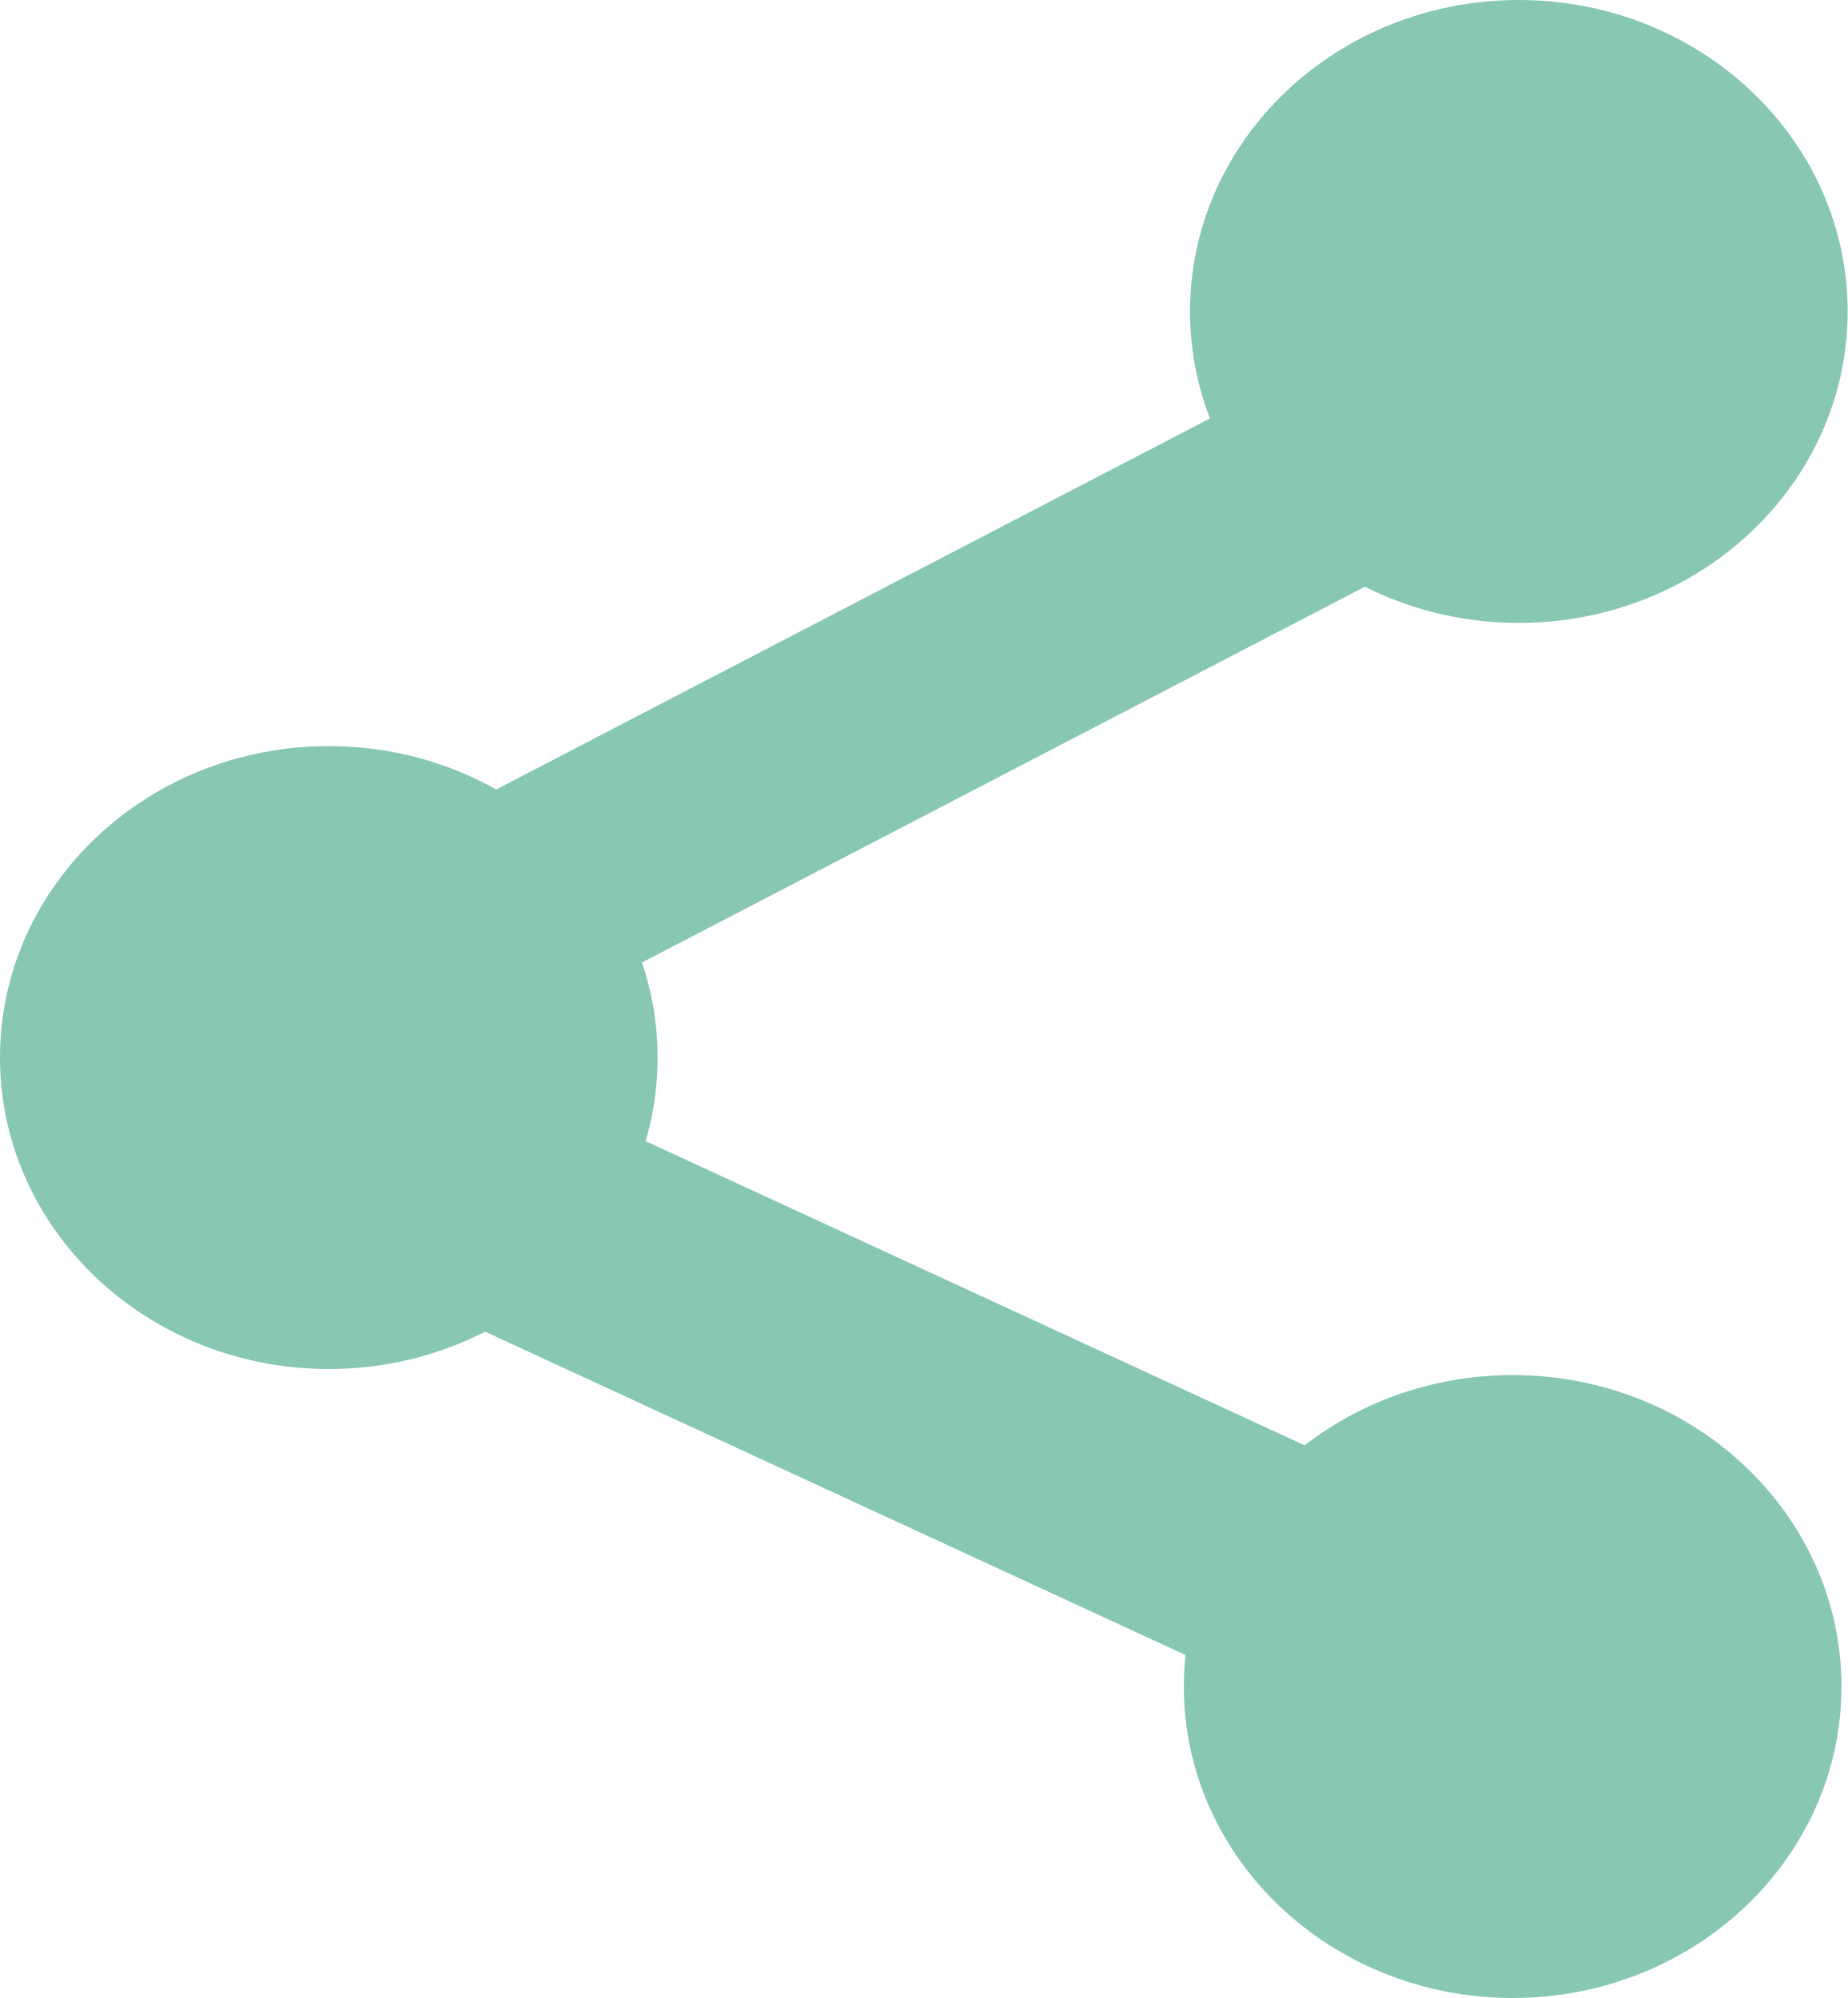
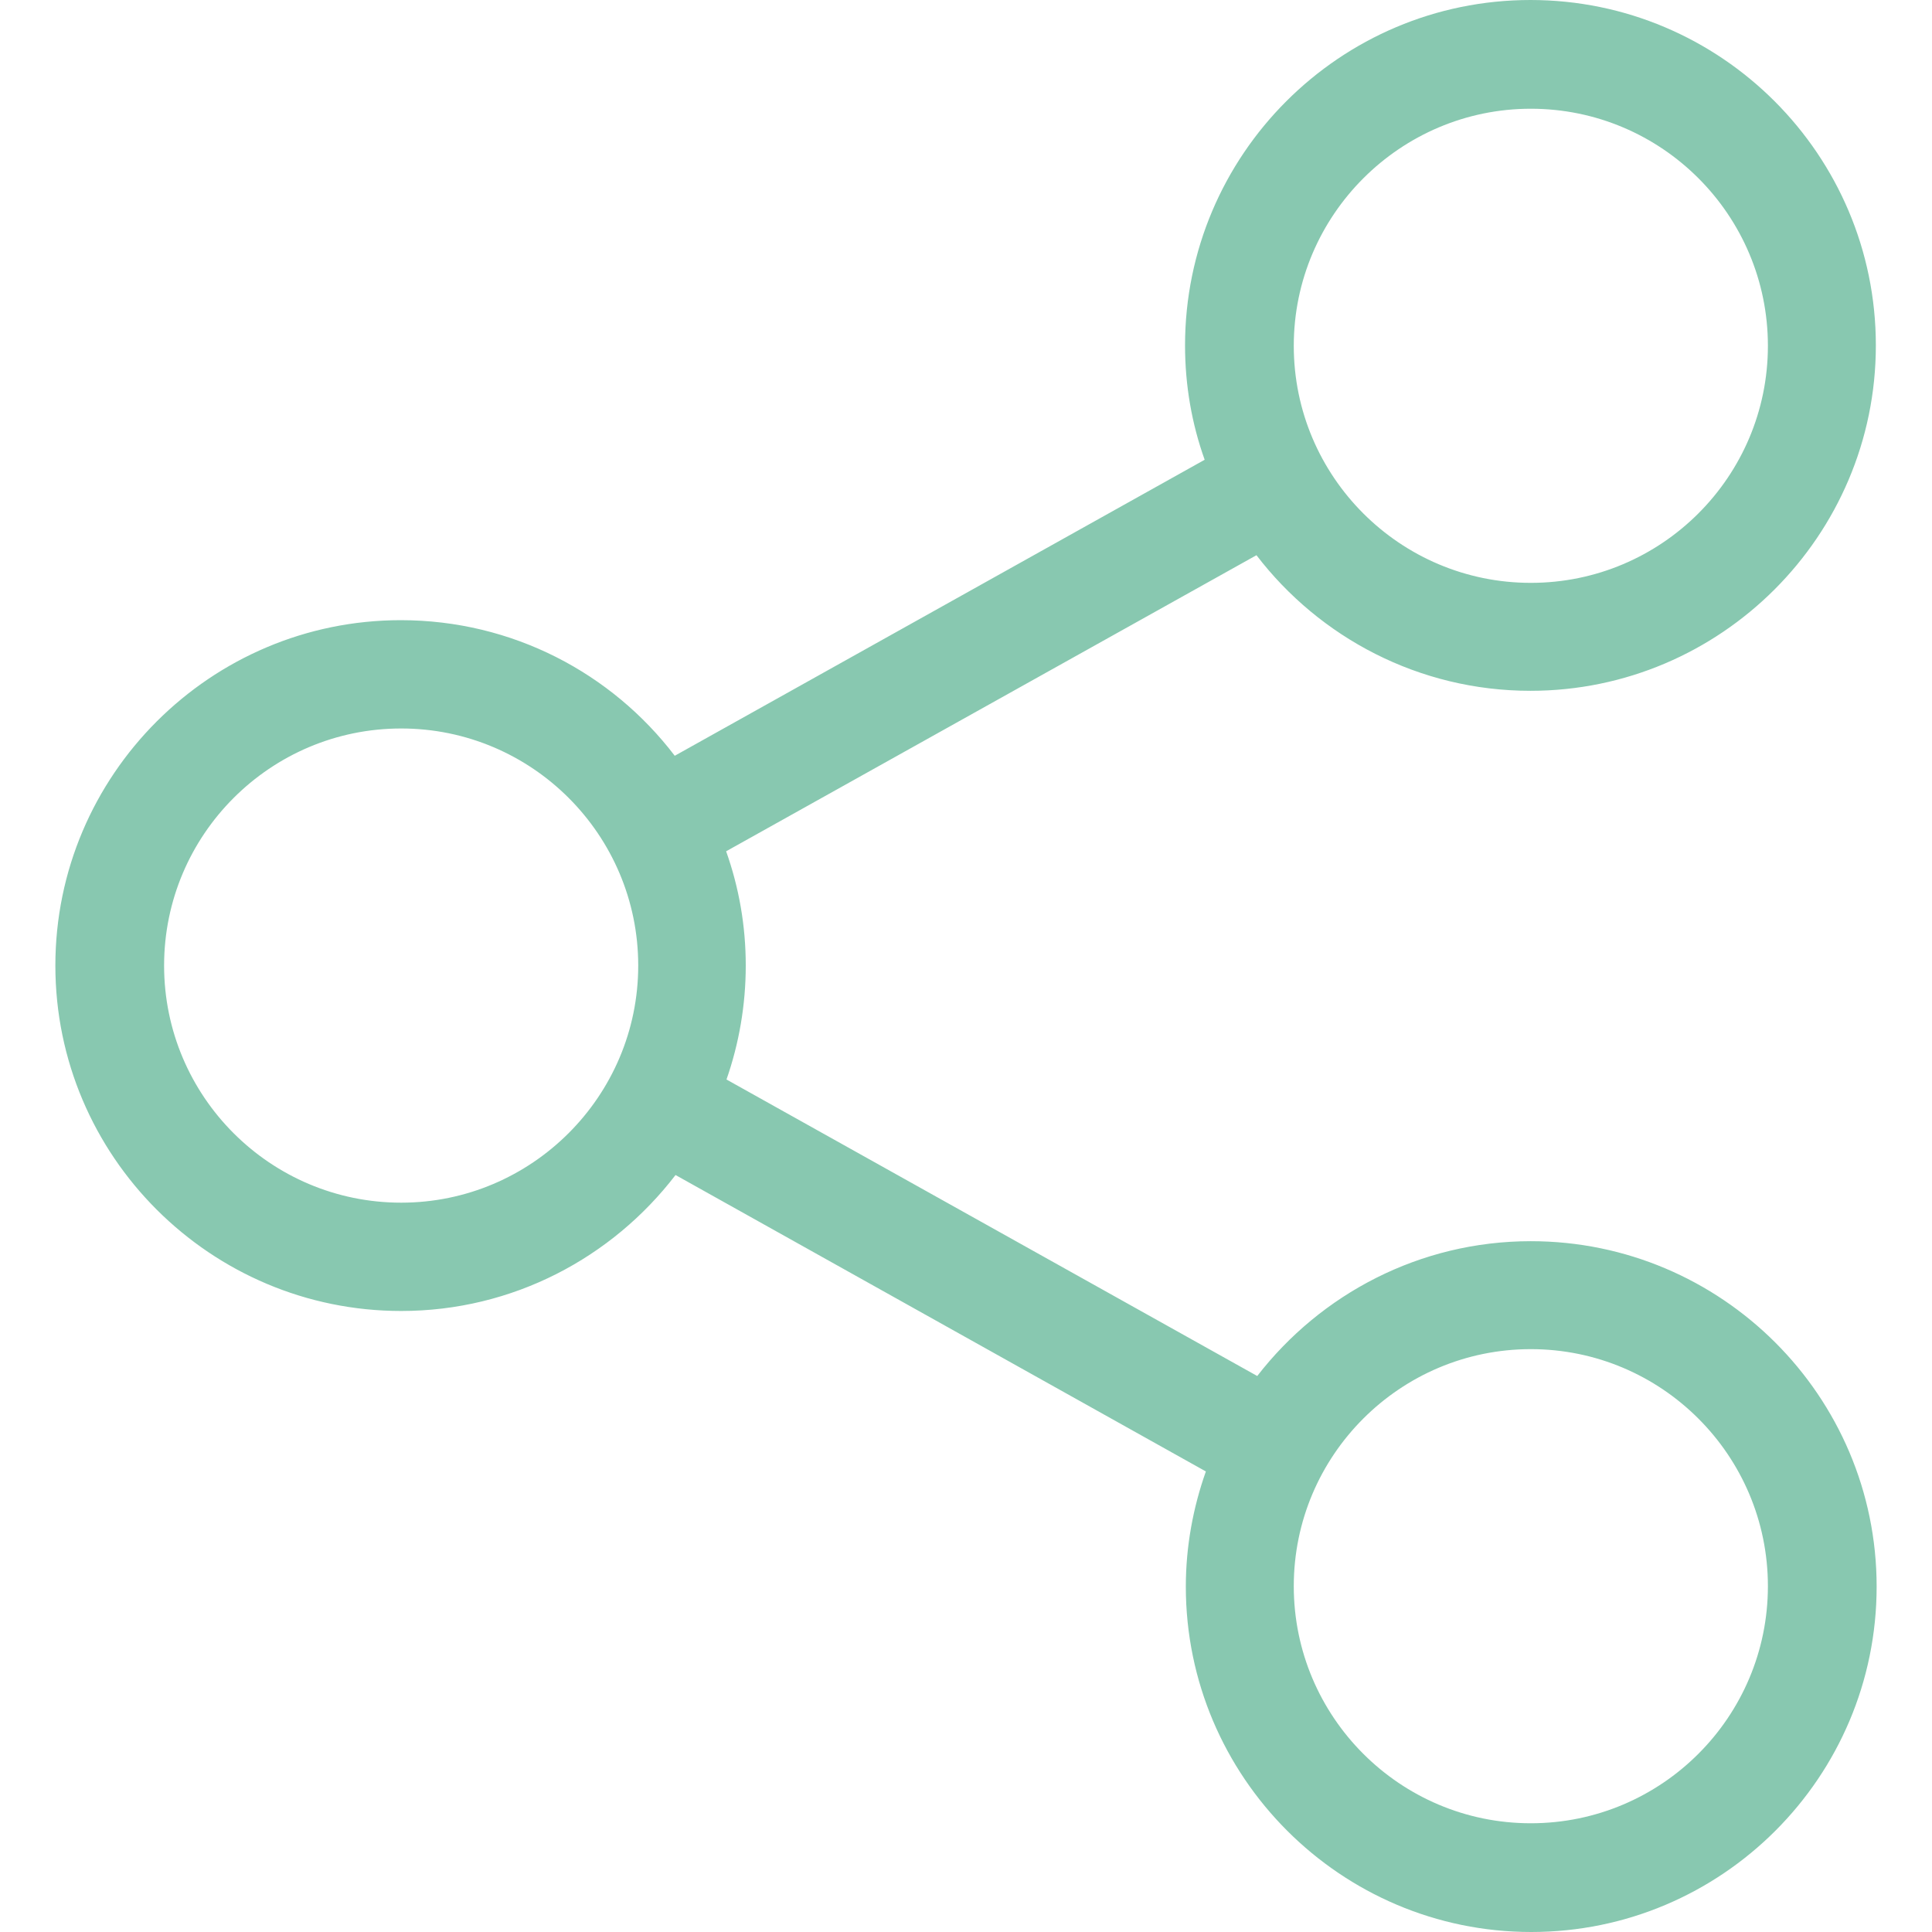
- <svg xmlns="http://www.w3.org/2000/svg" width="80.106mm" height="86.637mm" viewBox="0 0 80.106 86.637" version="1.1" id="svg8">
-   <defs id="defs2" />
-   <g id="layer1" transform="translate(0.1308836,-197.0275)">
-     <g id="g32" transform="translate(-0.2672695,-7.216277)">
-       <ellipse style="fill:#88c8b0;fill-opacity:1;stroke-width:1.486" ry="13.505" rx="14.256" cy="250.102" cx="14.392" id="path30" />
-       <ellipse style="fill:#88c8b0;fill-opacity:1;stroke-width:1.486" ry="13.505" rx="14.256" cy="217.749" cx="65.987" id="path30-1" />
-       <ellipse style="fill:#88c8b0;fill-opacity:1;stroke-width:1.486" ry="13.505" rx="14.256" cy="277.375" cx="65.719" id="path30-6" />
-       <rect transform="matrix(0.3216809,-0.9468481,0.9079053,0.4191754,0,0)" style="fill:#88c8b0;fill-opacity:1;stroke-width:1.931" y="97.707" x="-230.256" height="66.926" width="10.477" id="rect53" />
-       <rect transform="matrix(0.5534374,0.8328908,-0.8872401,0.4613079,0,0)" style="fill:#88c8b0;fill-opacity:1;stroke-width:1.785" y="64.033" x="222.848" height="62.237" width="9.628" id="rect53-3" />
-     </g>
-   </g>
+ <svg xmlns="http://www.w3.org/2000/svg" width="32" height="32" viewBox="0 0 32 32" fill="none">
+   <path d="M25.355 20.558C23.515 20.558 21.874 21.435 20.824 22.791L12.033 17.88C12.239 17.289 12.352 16.651 12.352 15.993C12.352 15.329 12.239 14.698 12.027 14.1L20.811 9.196C21.854 10.558 23.502 11.442 25.349 11.442C28.498 11.442 31.07 8.877 31.07 5.721C31.07 2.565 28.505 0 25.349 0C22.193 0 19.628 2.565 19.628 5.721C19.628 6.385 19.741 7.023 19.953 7.615L11.176 12.518C10.133 11.149 8.485 10.272 6.638 10.272C3.488 10.272 0.917 12.837 0.917 15.993C0.917 19.149 3.488 21.714 6.645 21.714C8.492 21.714 10.139 20.831 11.189 19.462L19.973 24.372C19.761 24.97 19.641 25.615 19.641 26.279C19.641 29.429 22.206 32 25.362 32C28.518 32 31.083 29.435 31.083 26.279C31.083 23.123 28.512 20.558 25.355 20.558ZM25.355 1.801C27.522 1.801 29.282 3.561 29.282 5.728C29.282 7.894 27.522 9.654 25.355 9.654C23.189 9.654 21.429 7.894 21.429 5.728C21.429 3.561 23.196 1.801 25.355 1.801ZM6.645 19.92C4.478 19.92 2.718 18.16 2.718 15.993C2.718 13.827 4.478 12.066 6.645 12.066C8.811 12.066 10.571 13.827 10.571 15.993C10.571 18.16 8.804 19.92 6.645 19.92ZM25.355 30.199C23.189 30.199 21.429 28.439 21.429 26.272C21.429 24.106 23.189 22.346 25.355 22.346C27.522 22.346 29.282 24.106 29.282 26.272C29.282 28.439 27.522 30.199 25.355 30.199Z" fill="#88C8B0" />
</svg>
